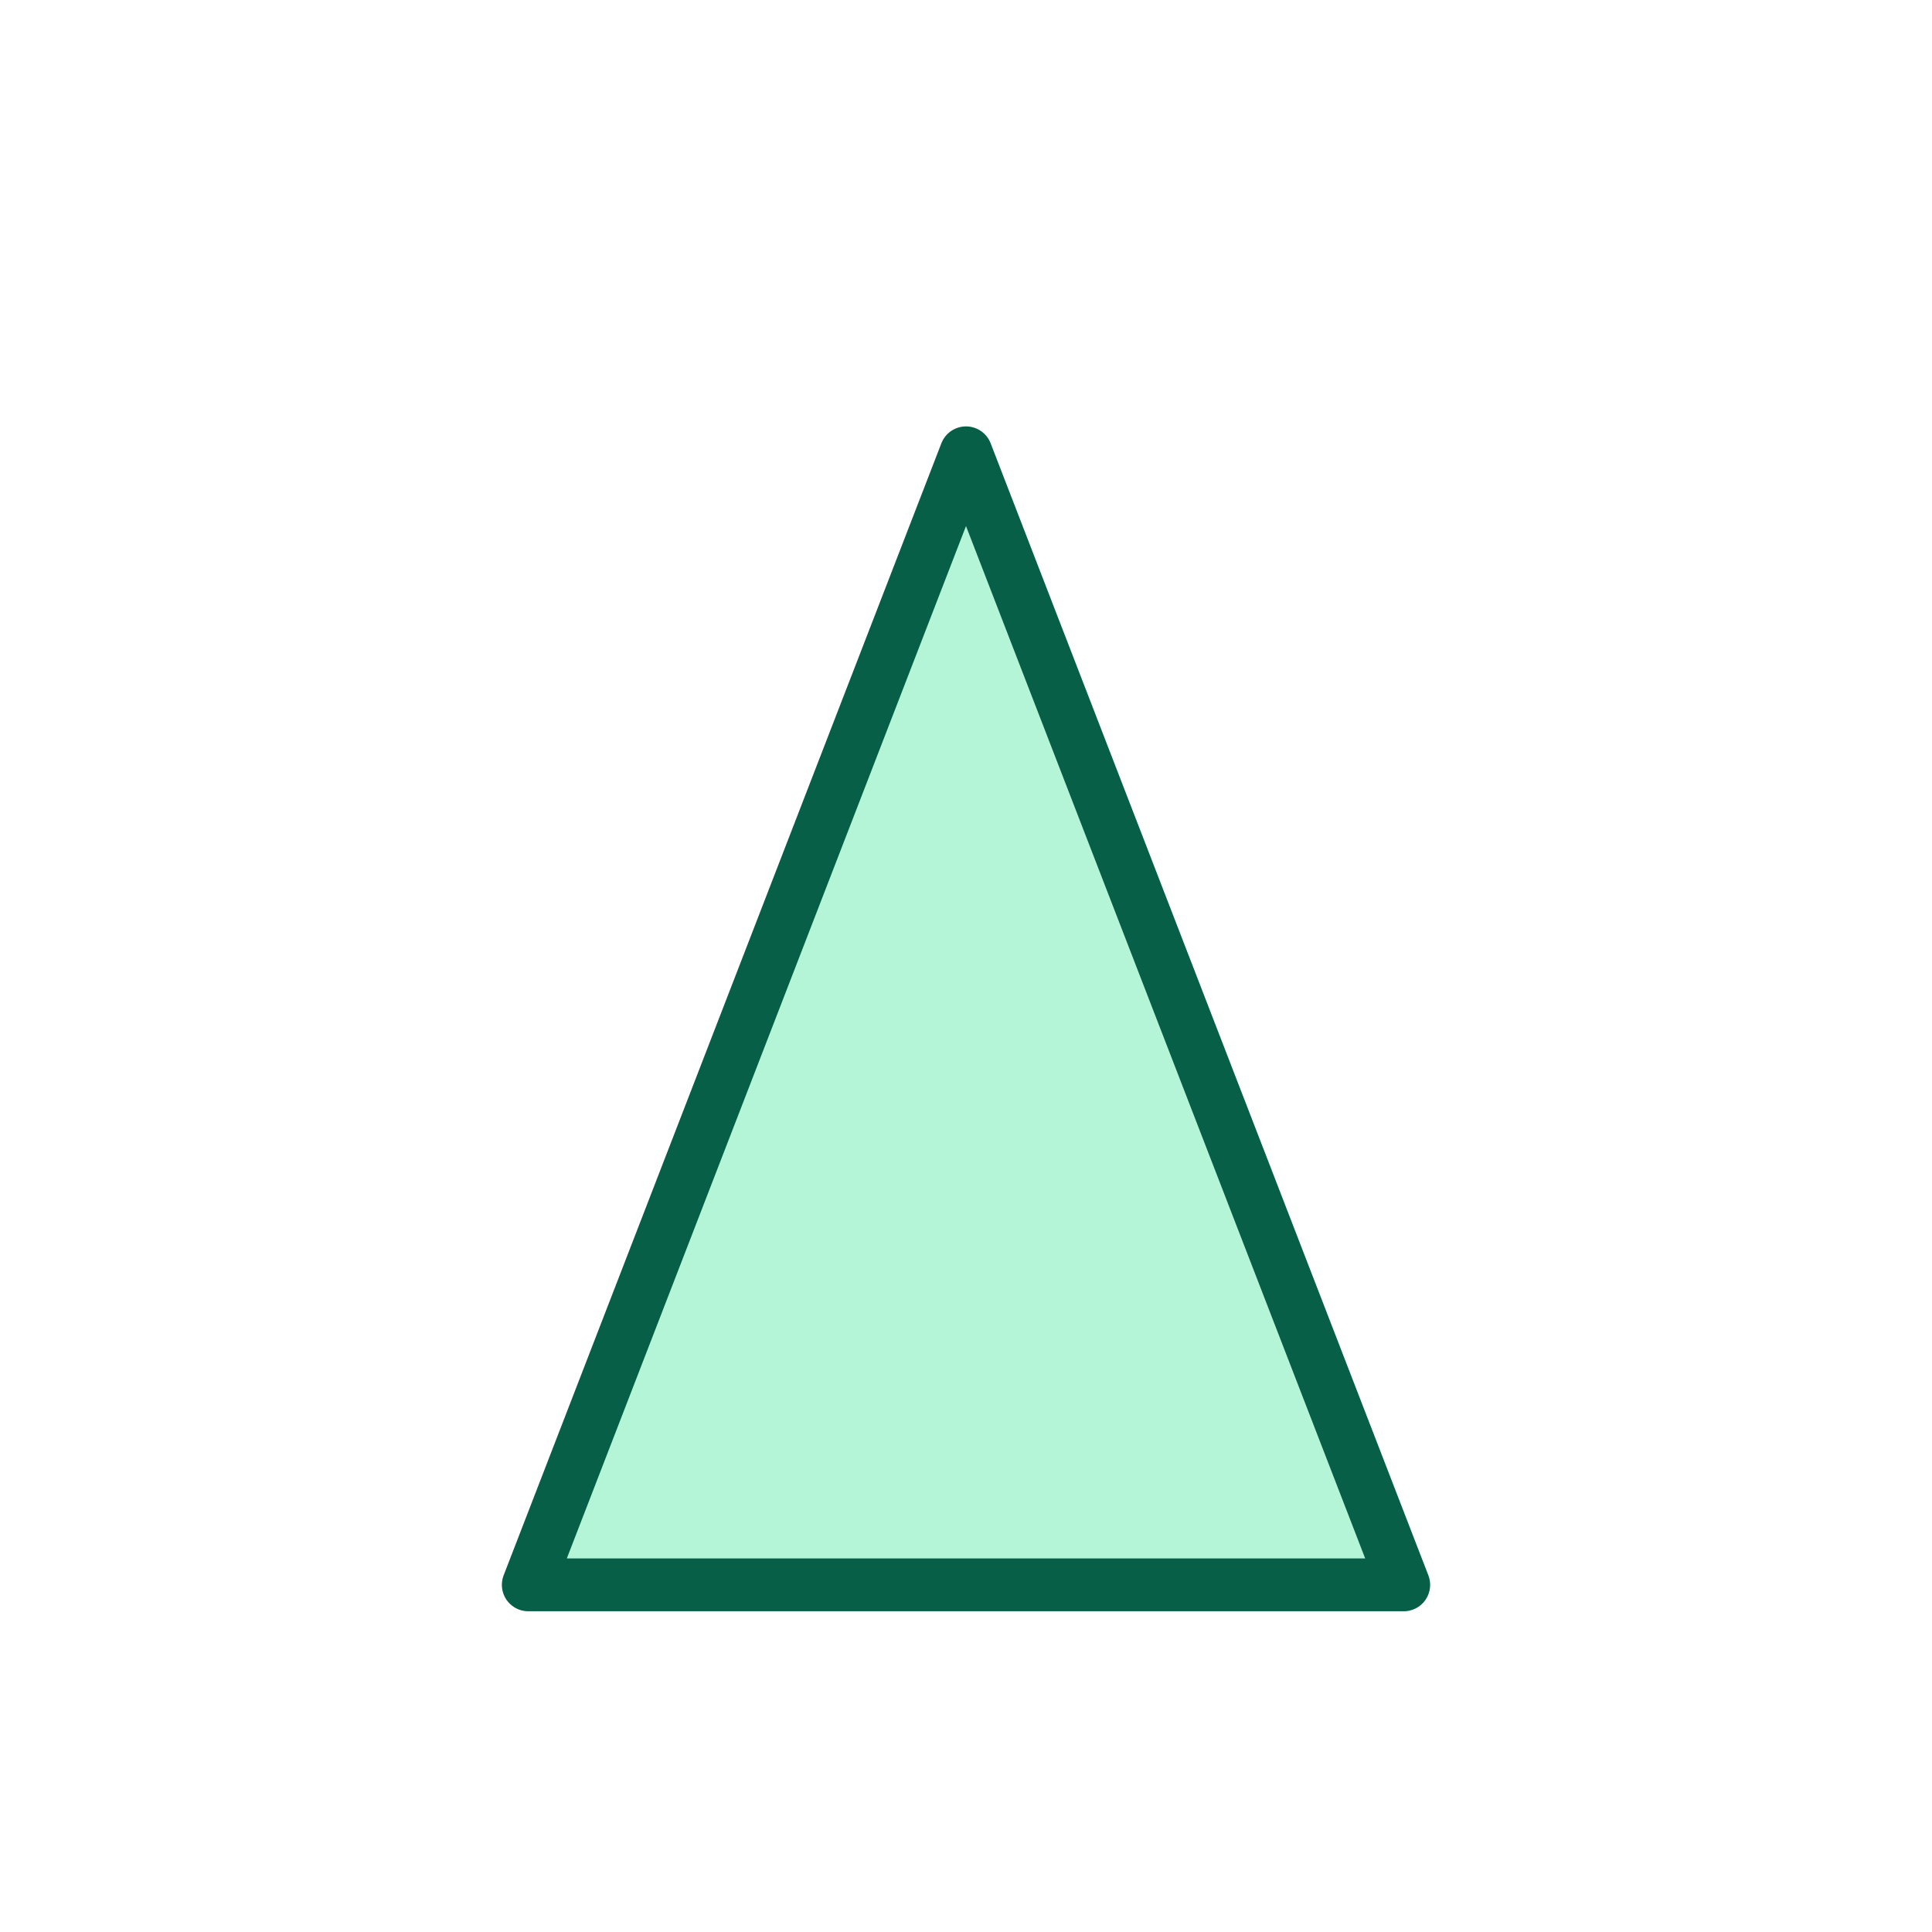
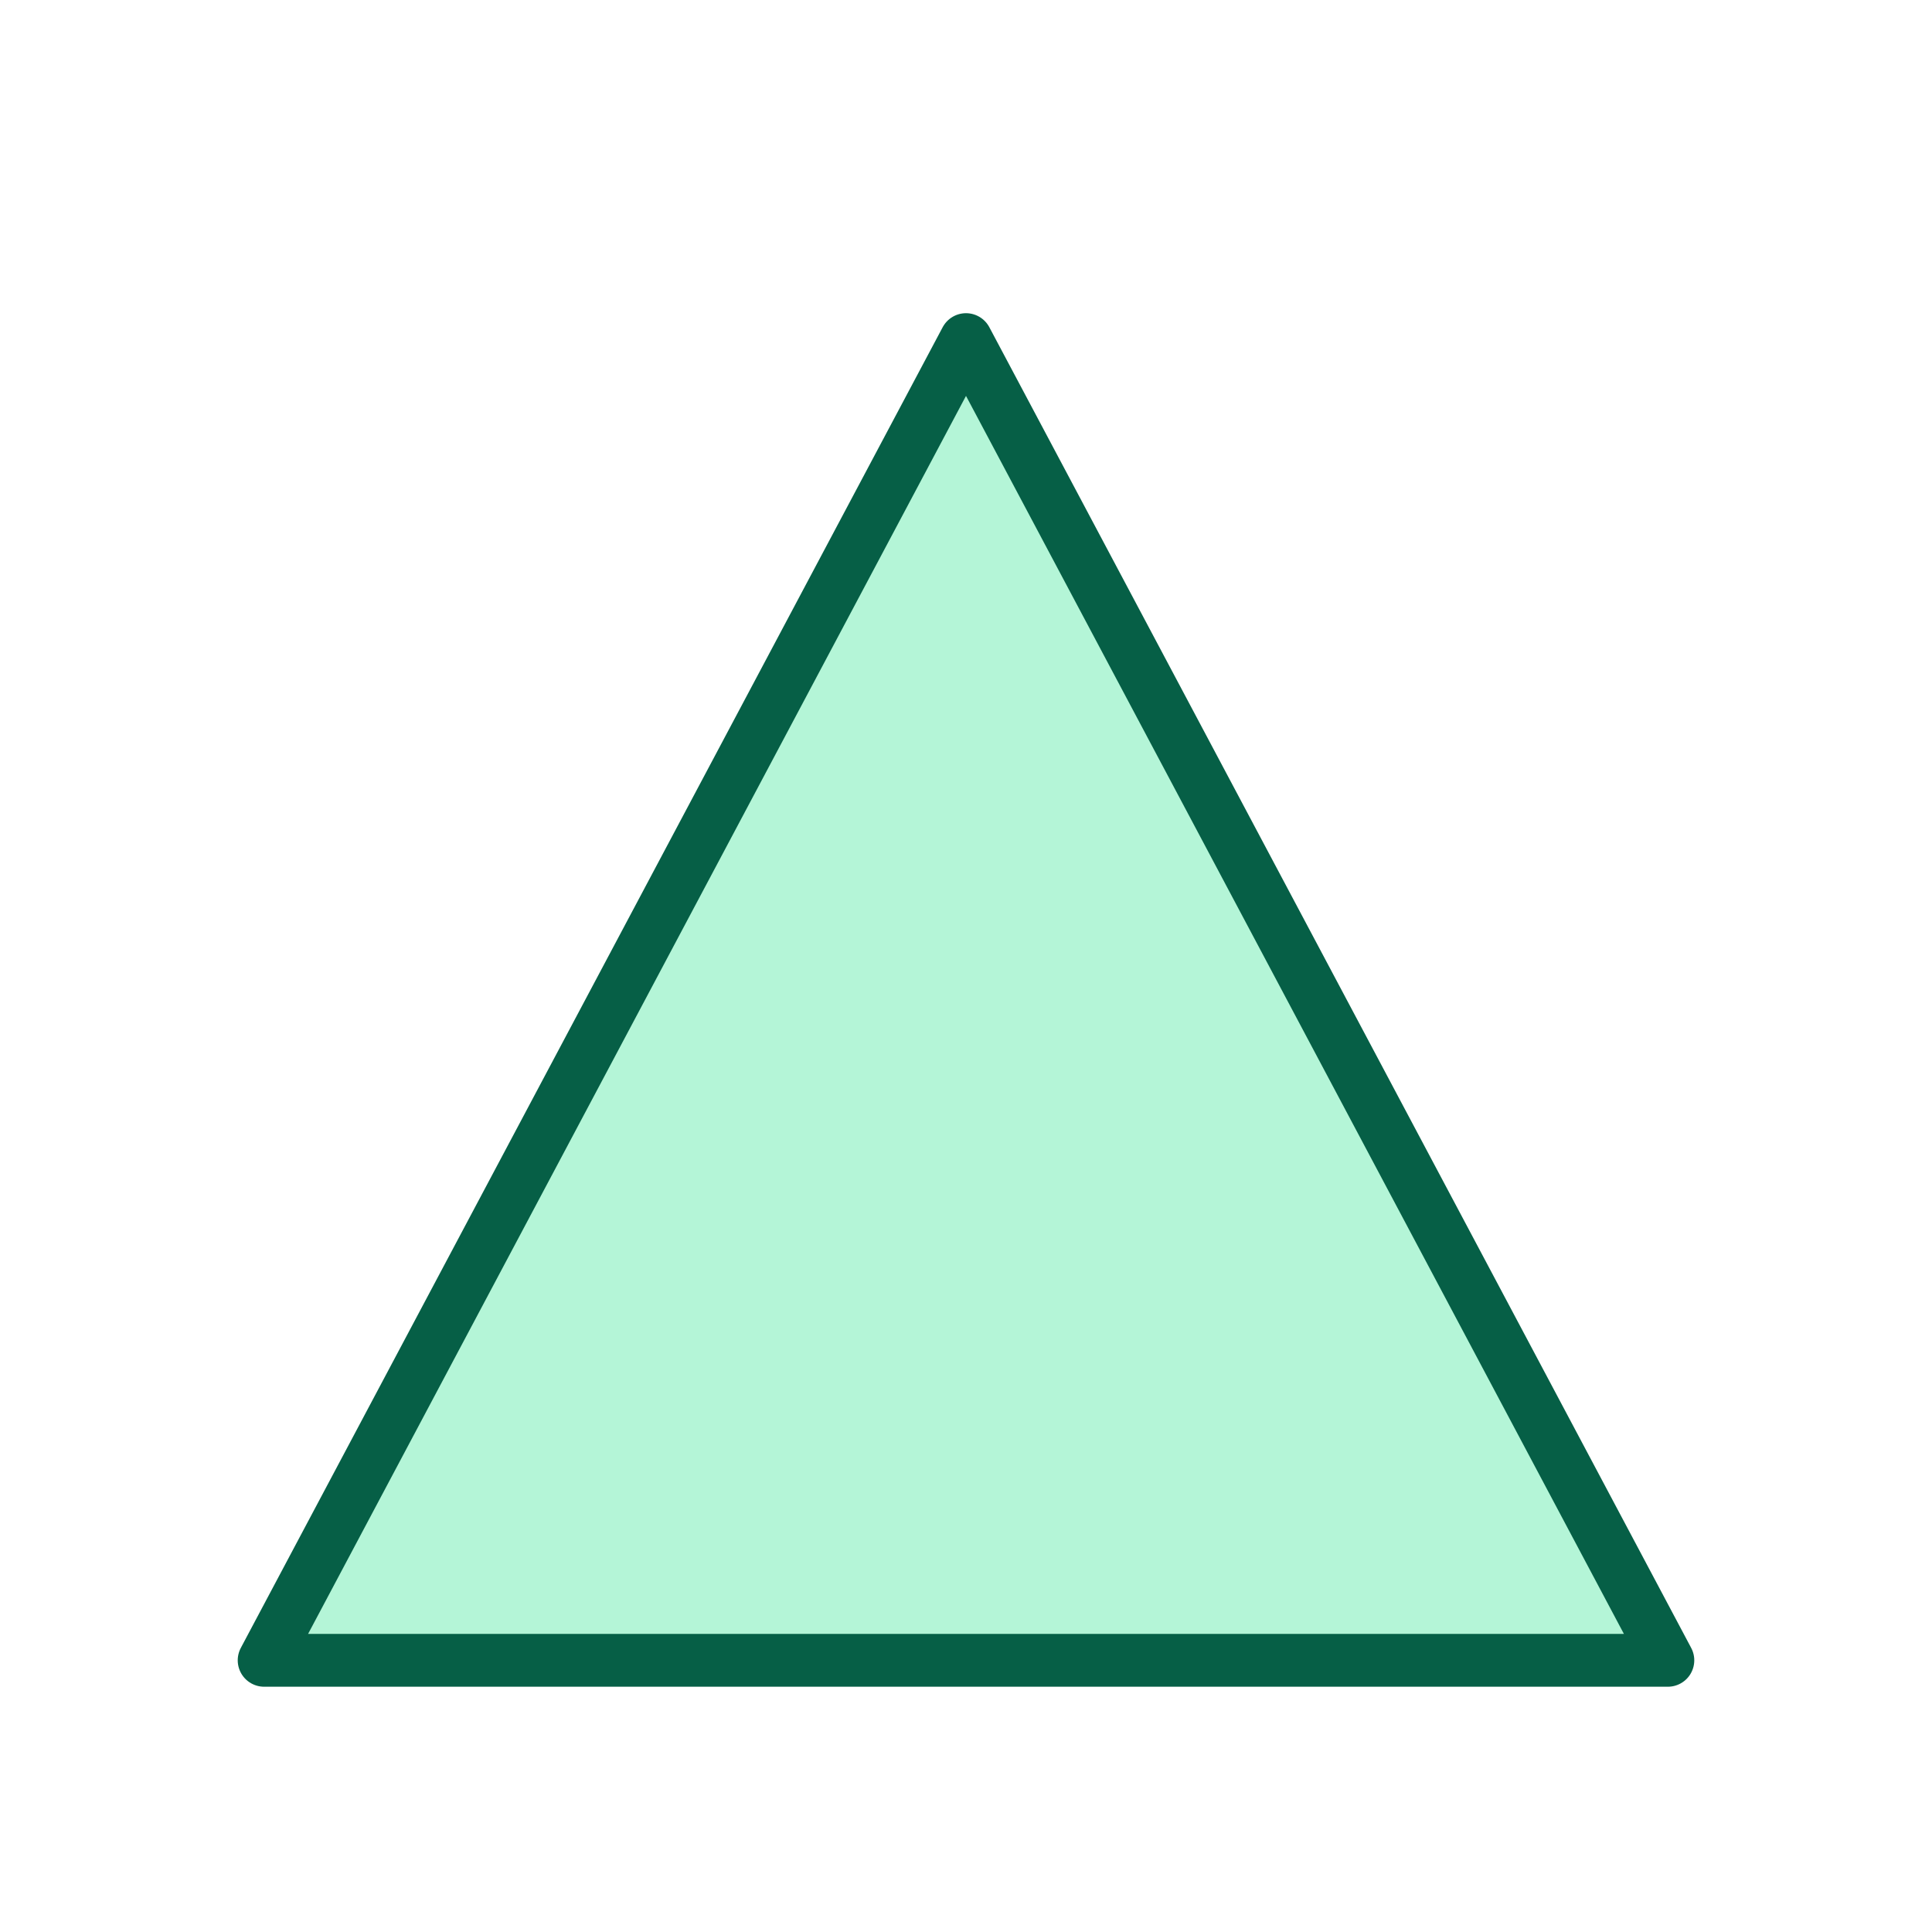
<svg xmlns="http://www.w3.org/2000/svg" width="512" height="512" viewBox="0 0 512 512">
  <rect width="512" height="512" fill="#ffffff" />
-   <polygon points="256,120 140,420 372,420" fill="#a7f3d0" fill-opacity="0.85" stroke="#065f46" stroke-width="14" stroke-linejoin="round" stroke-linecap="round" />
+   <polygon points="256,90 70,440 442,440" fill="#a7f3d0" fill-opacity="0.85" stroke="#065f46" stroke-width="14" stroke-linejoin="round" stroke-linecap="round" />
</svg>
